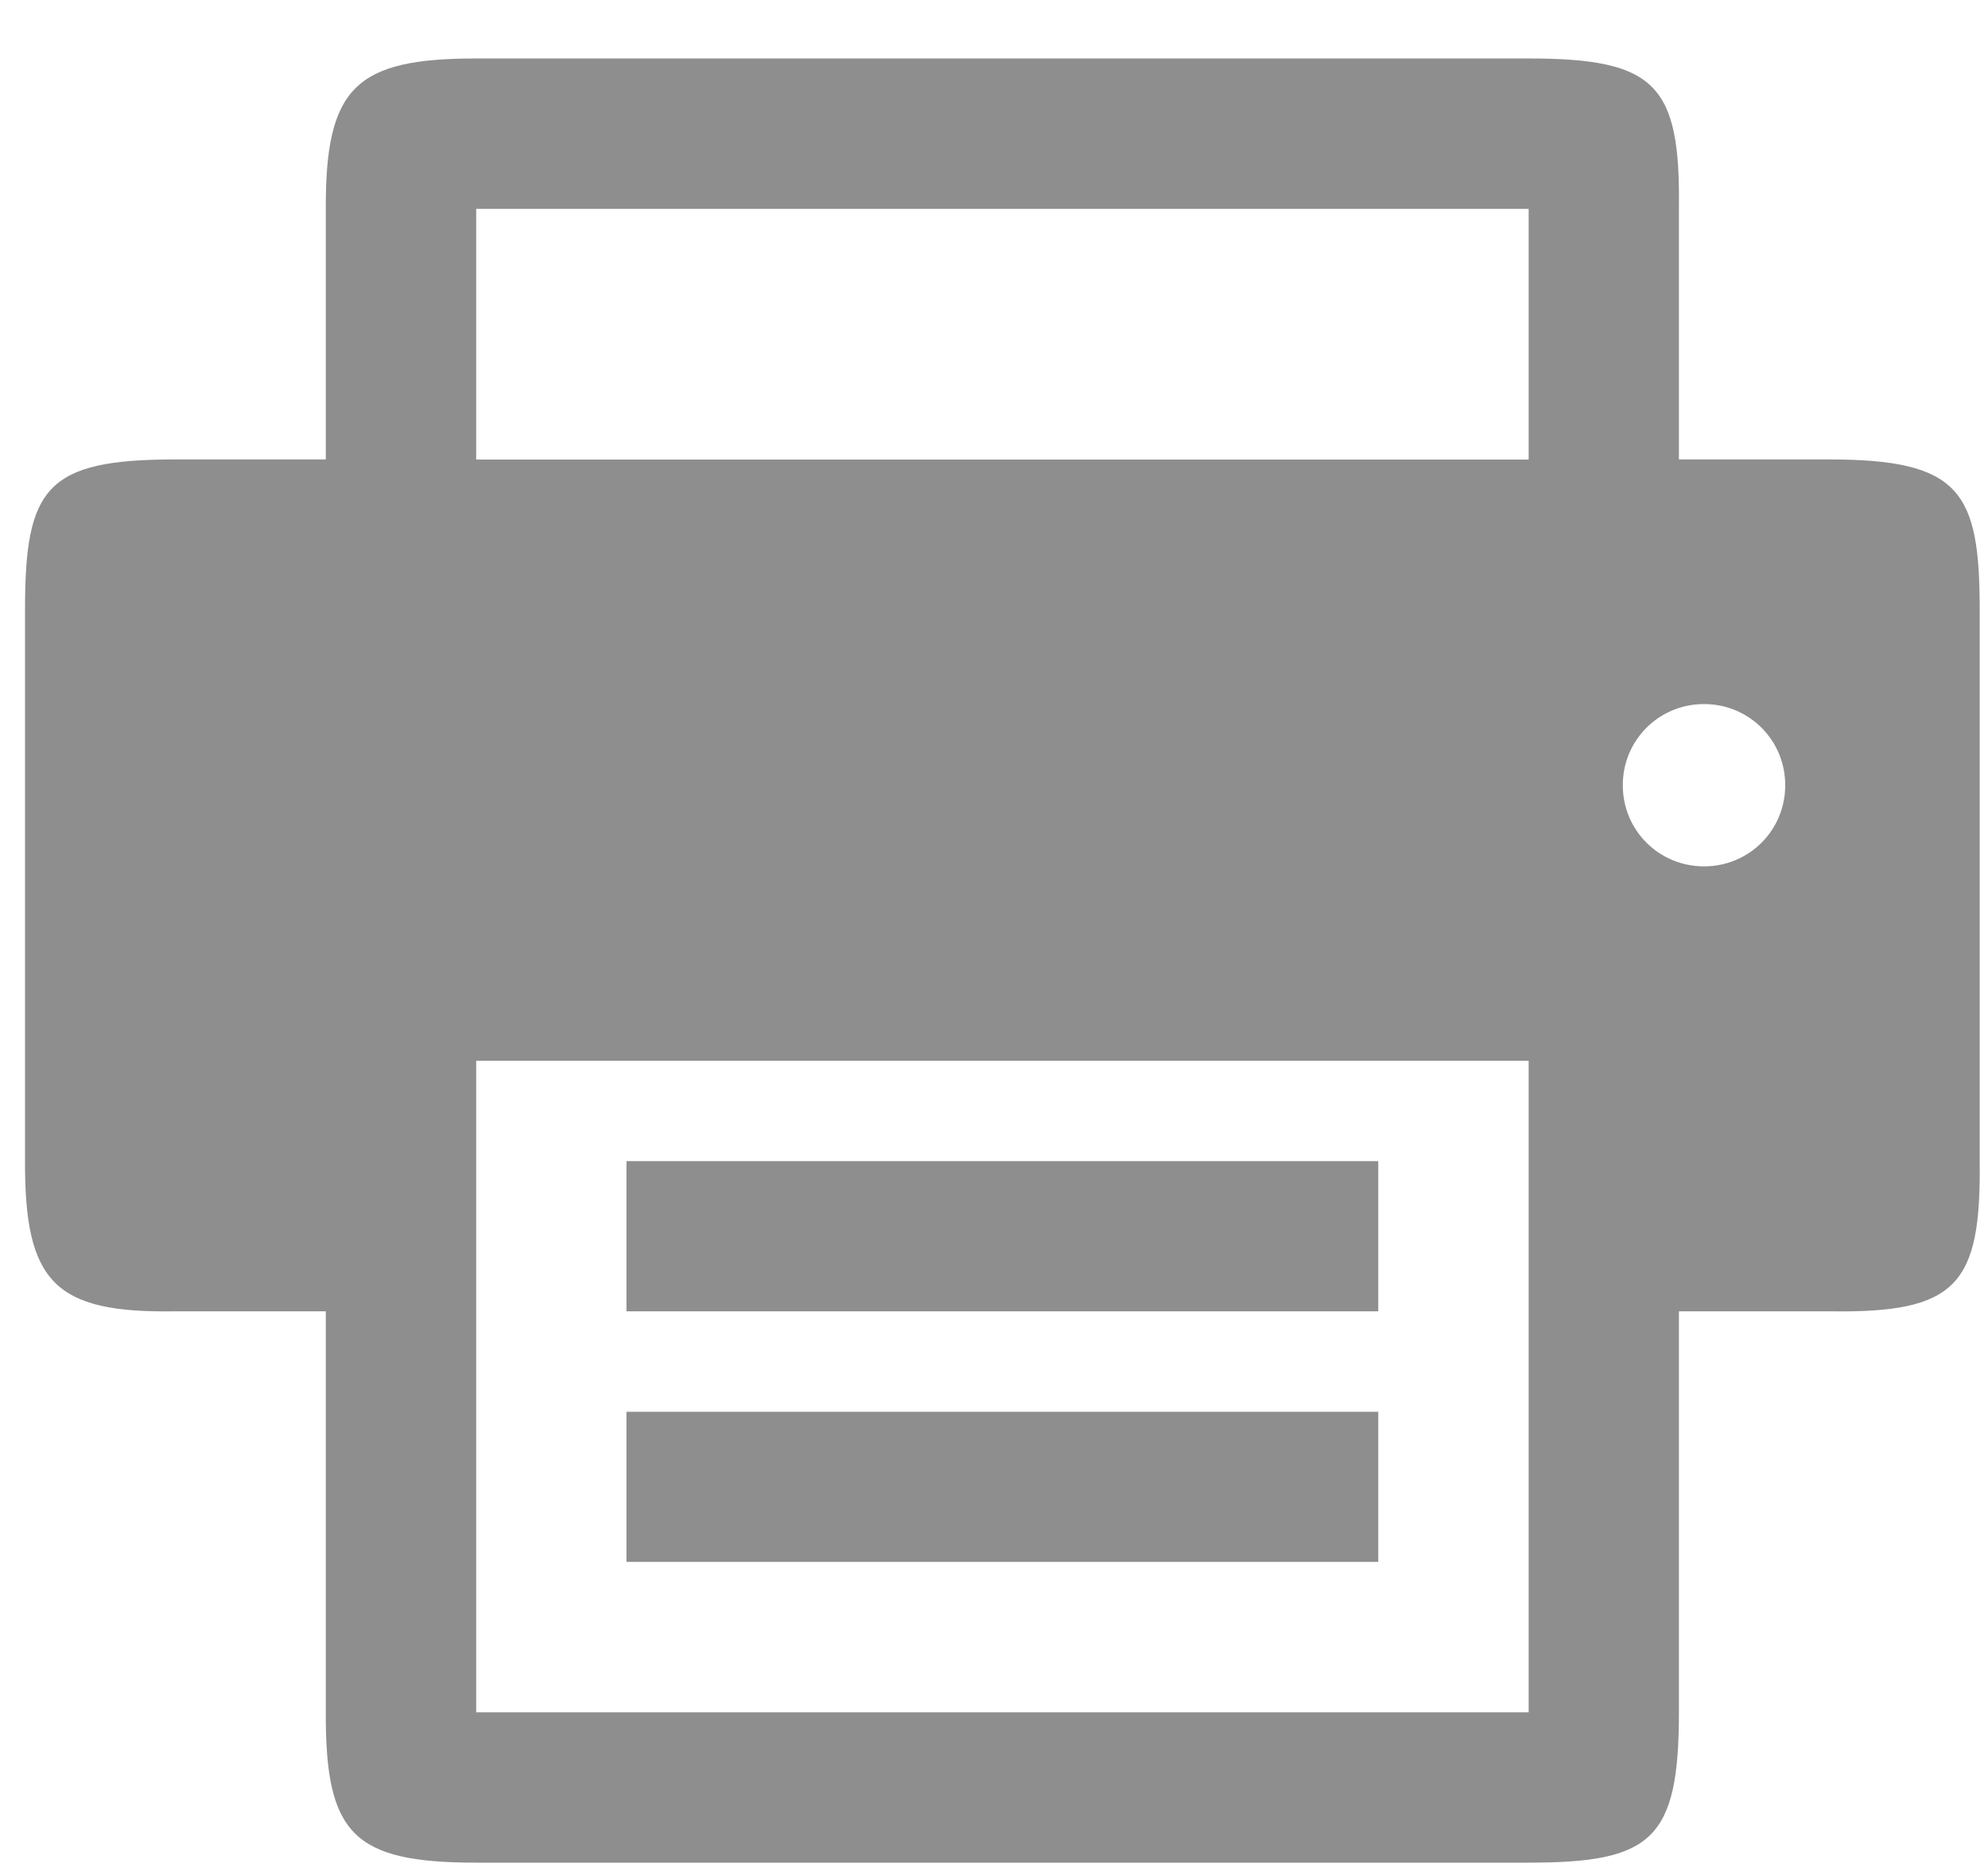
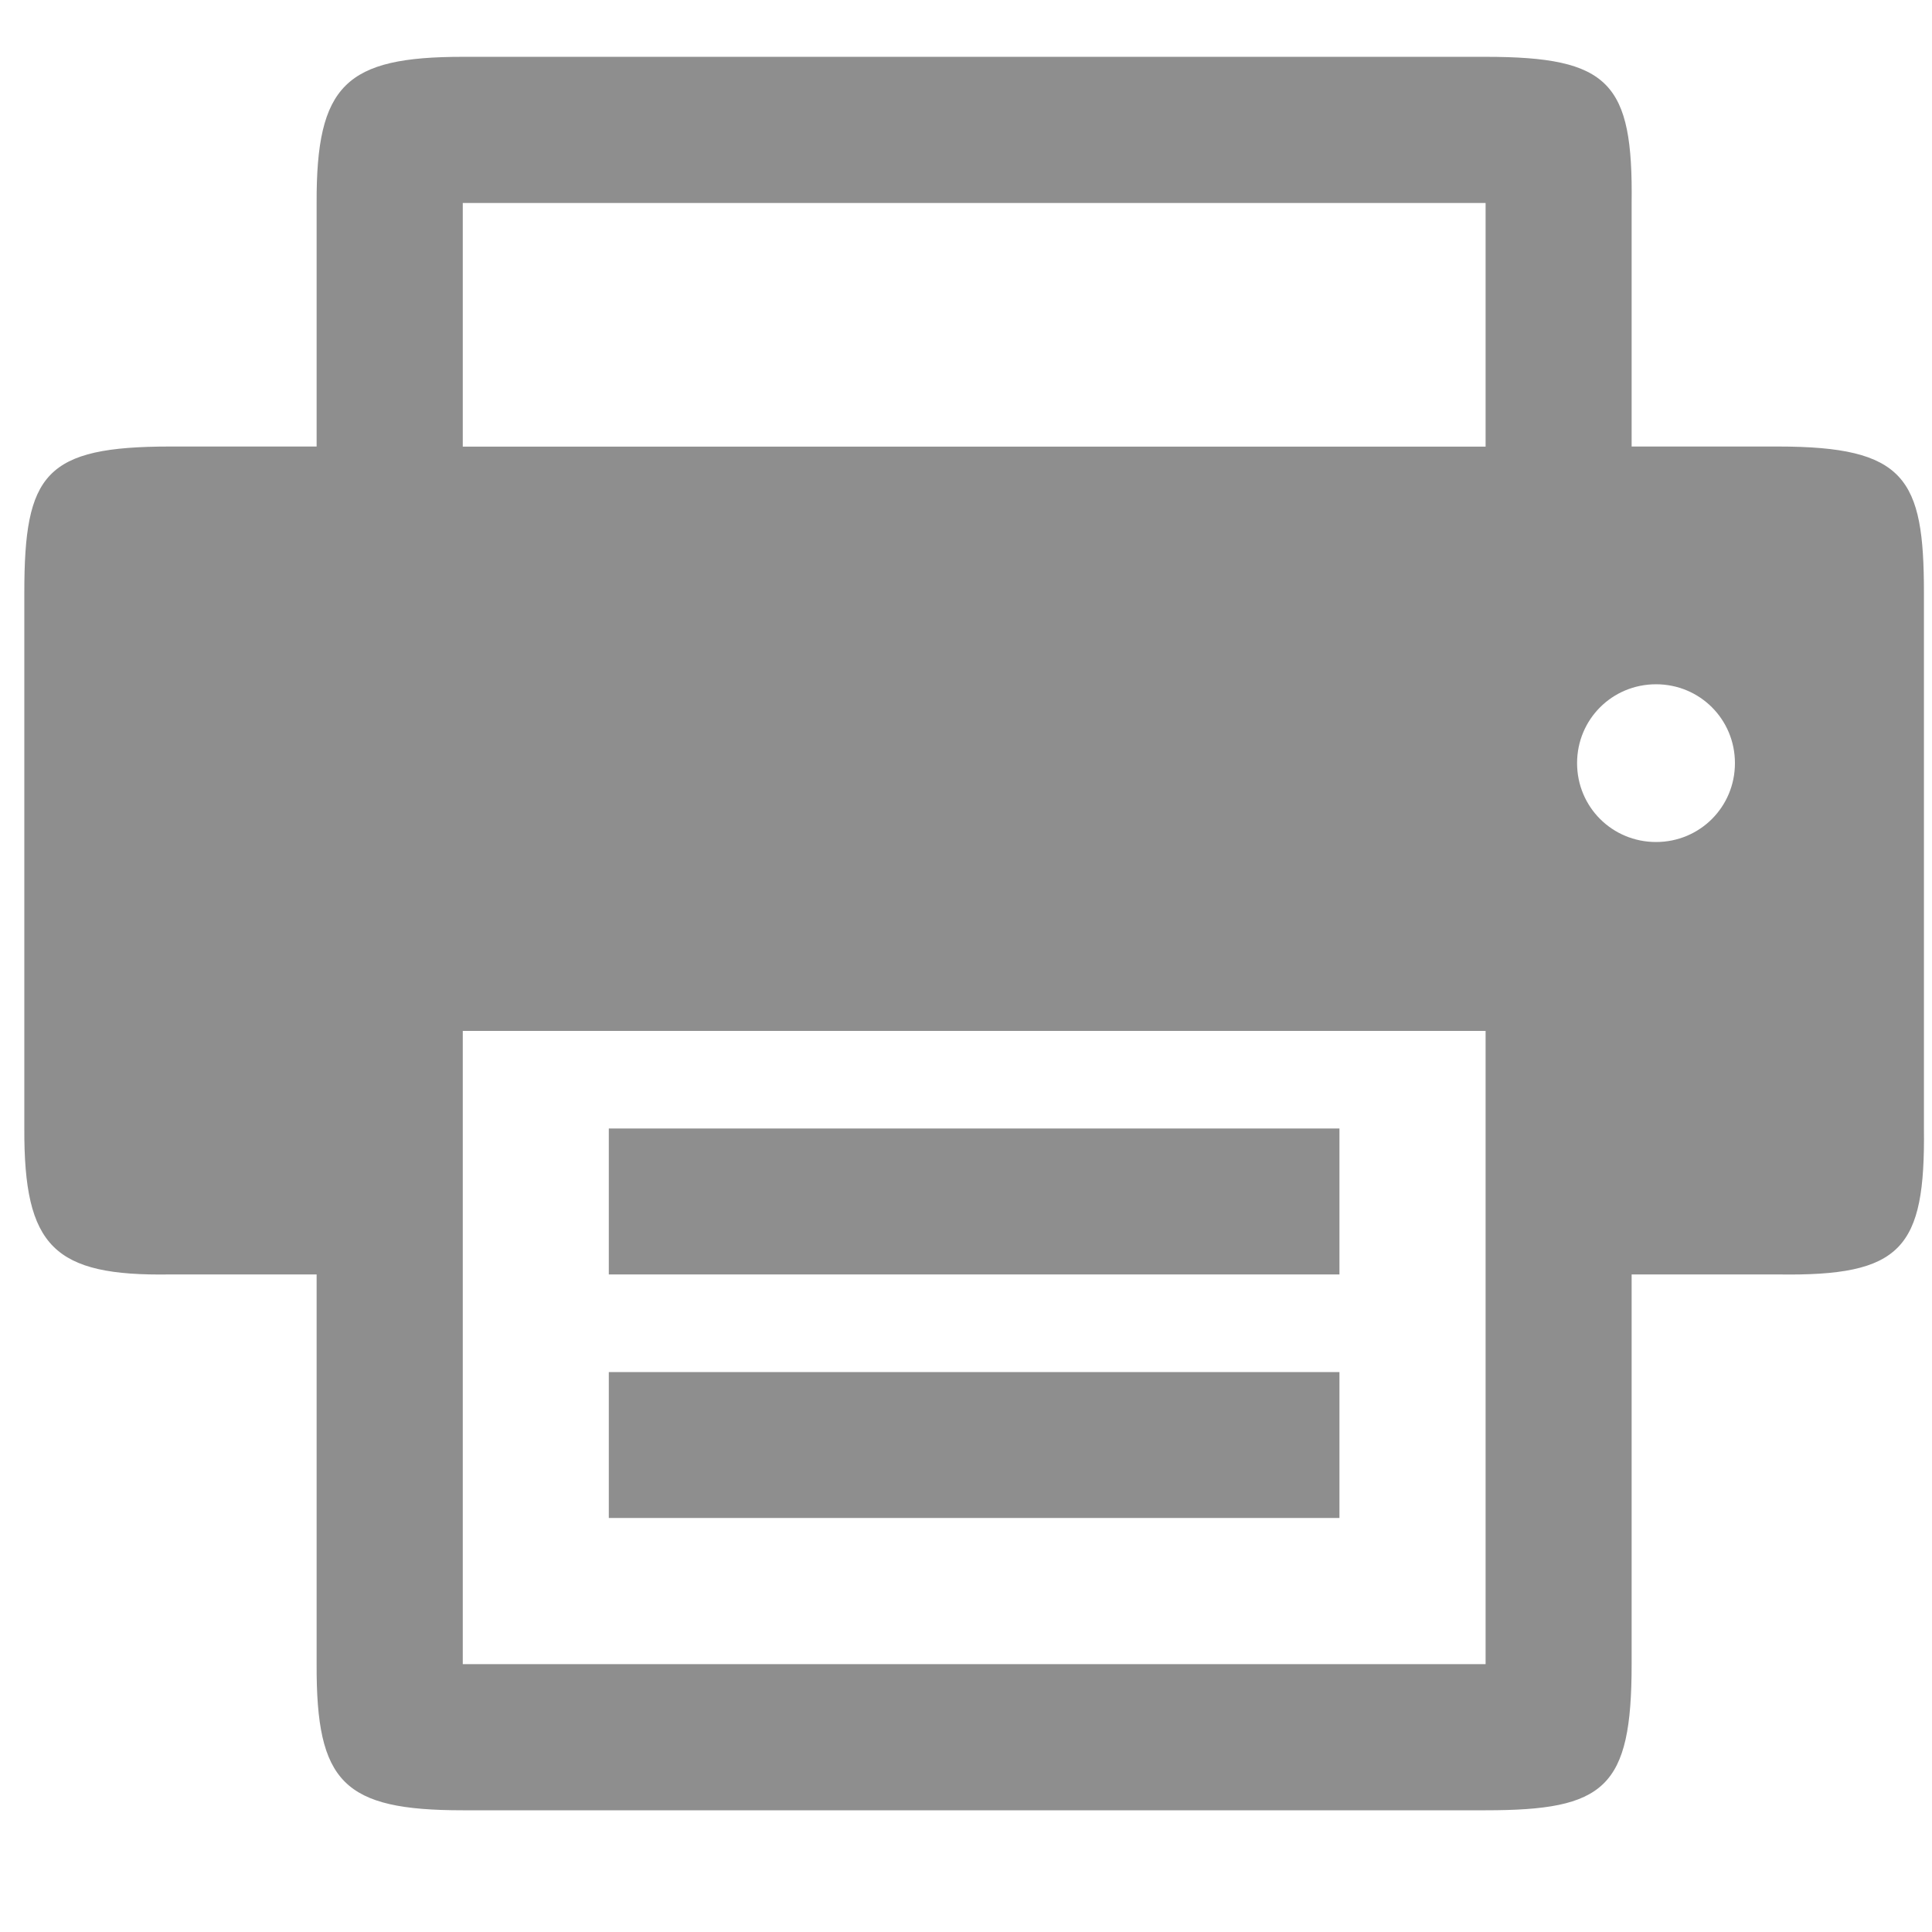
- <svg xmlns="http://www.w3.org/2000/svg" width="17" height="16" viewBox="0 0 17 16" fill="none">
+ <svg xmlns="http://www.w3.org/2000/svg" width="16" height="16" viewBox="0 0 17 17" fill="none">
  <path d="M5.357 12.073V13.357H11.786V12.073H5.357ZM5.357 9.93V11.214H11.786V9.93H5.357ZM1.5 11.214H2.786V14.644C2.782 15.685 3.021 15.929 4.072 15.929H13.072C14.122 15.929 14.357 15.735 14.357 14.644V11.214H15.643C16.736 11.231 16.941 10.988 16.929 9.929V5.215C16.929 4.208 16.766 3.929 15.643 3.929H14.357V1.787C14.37 0.728 14.164 0.5 13.072 0.5H4.072C3.043 0.5 2.782 0.745 2.786 1.787V3.929H1.5C0.394 3.929 0.214 4.169 0.214 5.215V9.929C0.21 10.971 0.472 11.231 1.5 11.214ZM13.072 14.643H4.072V9.071H13.072V14.643ZM13.877 6.715C13.877 6.329 14.186 6.021 14.572 6.021C14.957 6.021 15.266 6.329 15.266 6.715C15.266 7.101 14.957 7.409 14.572 7.409C14.186 7.409 13.877 7.101 13.877 6.715ZM4.072 1.786H13.072V3.93H4.072V1.786Z" fill="#8E8E8E" />
</svg>
